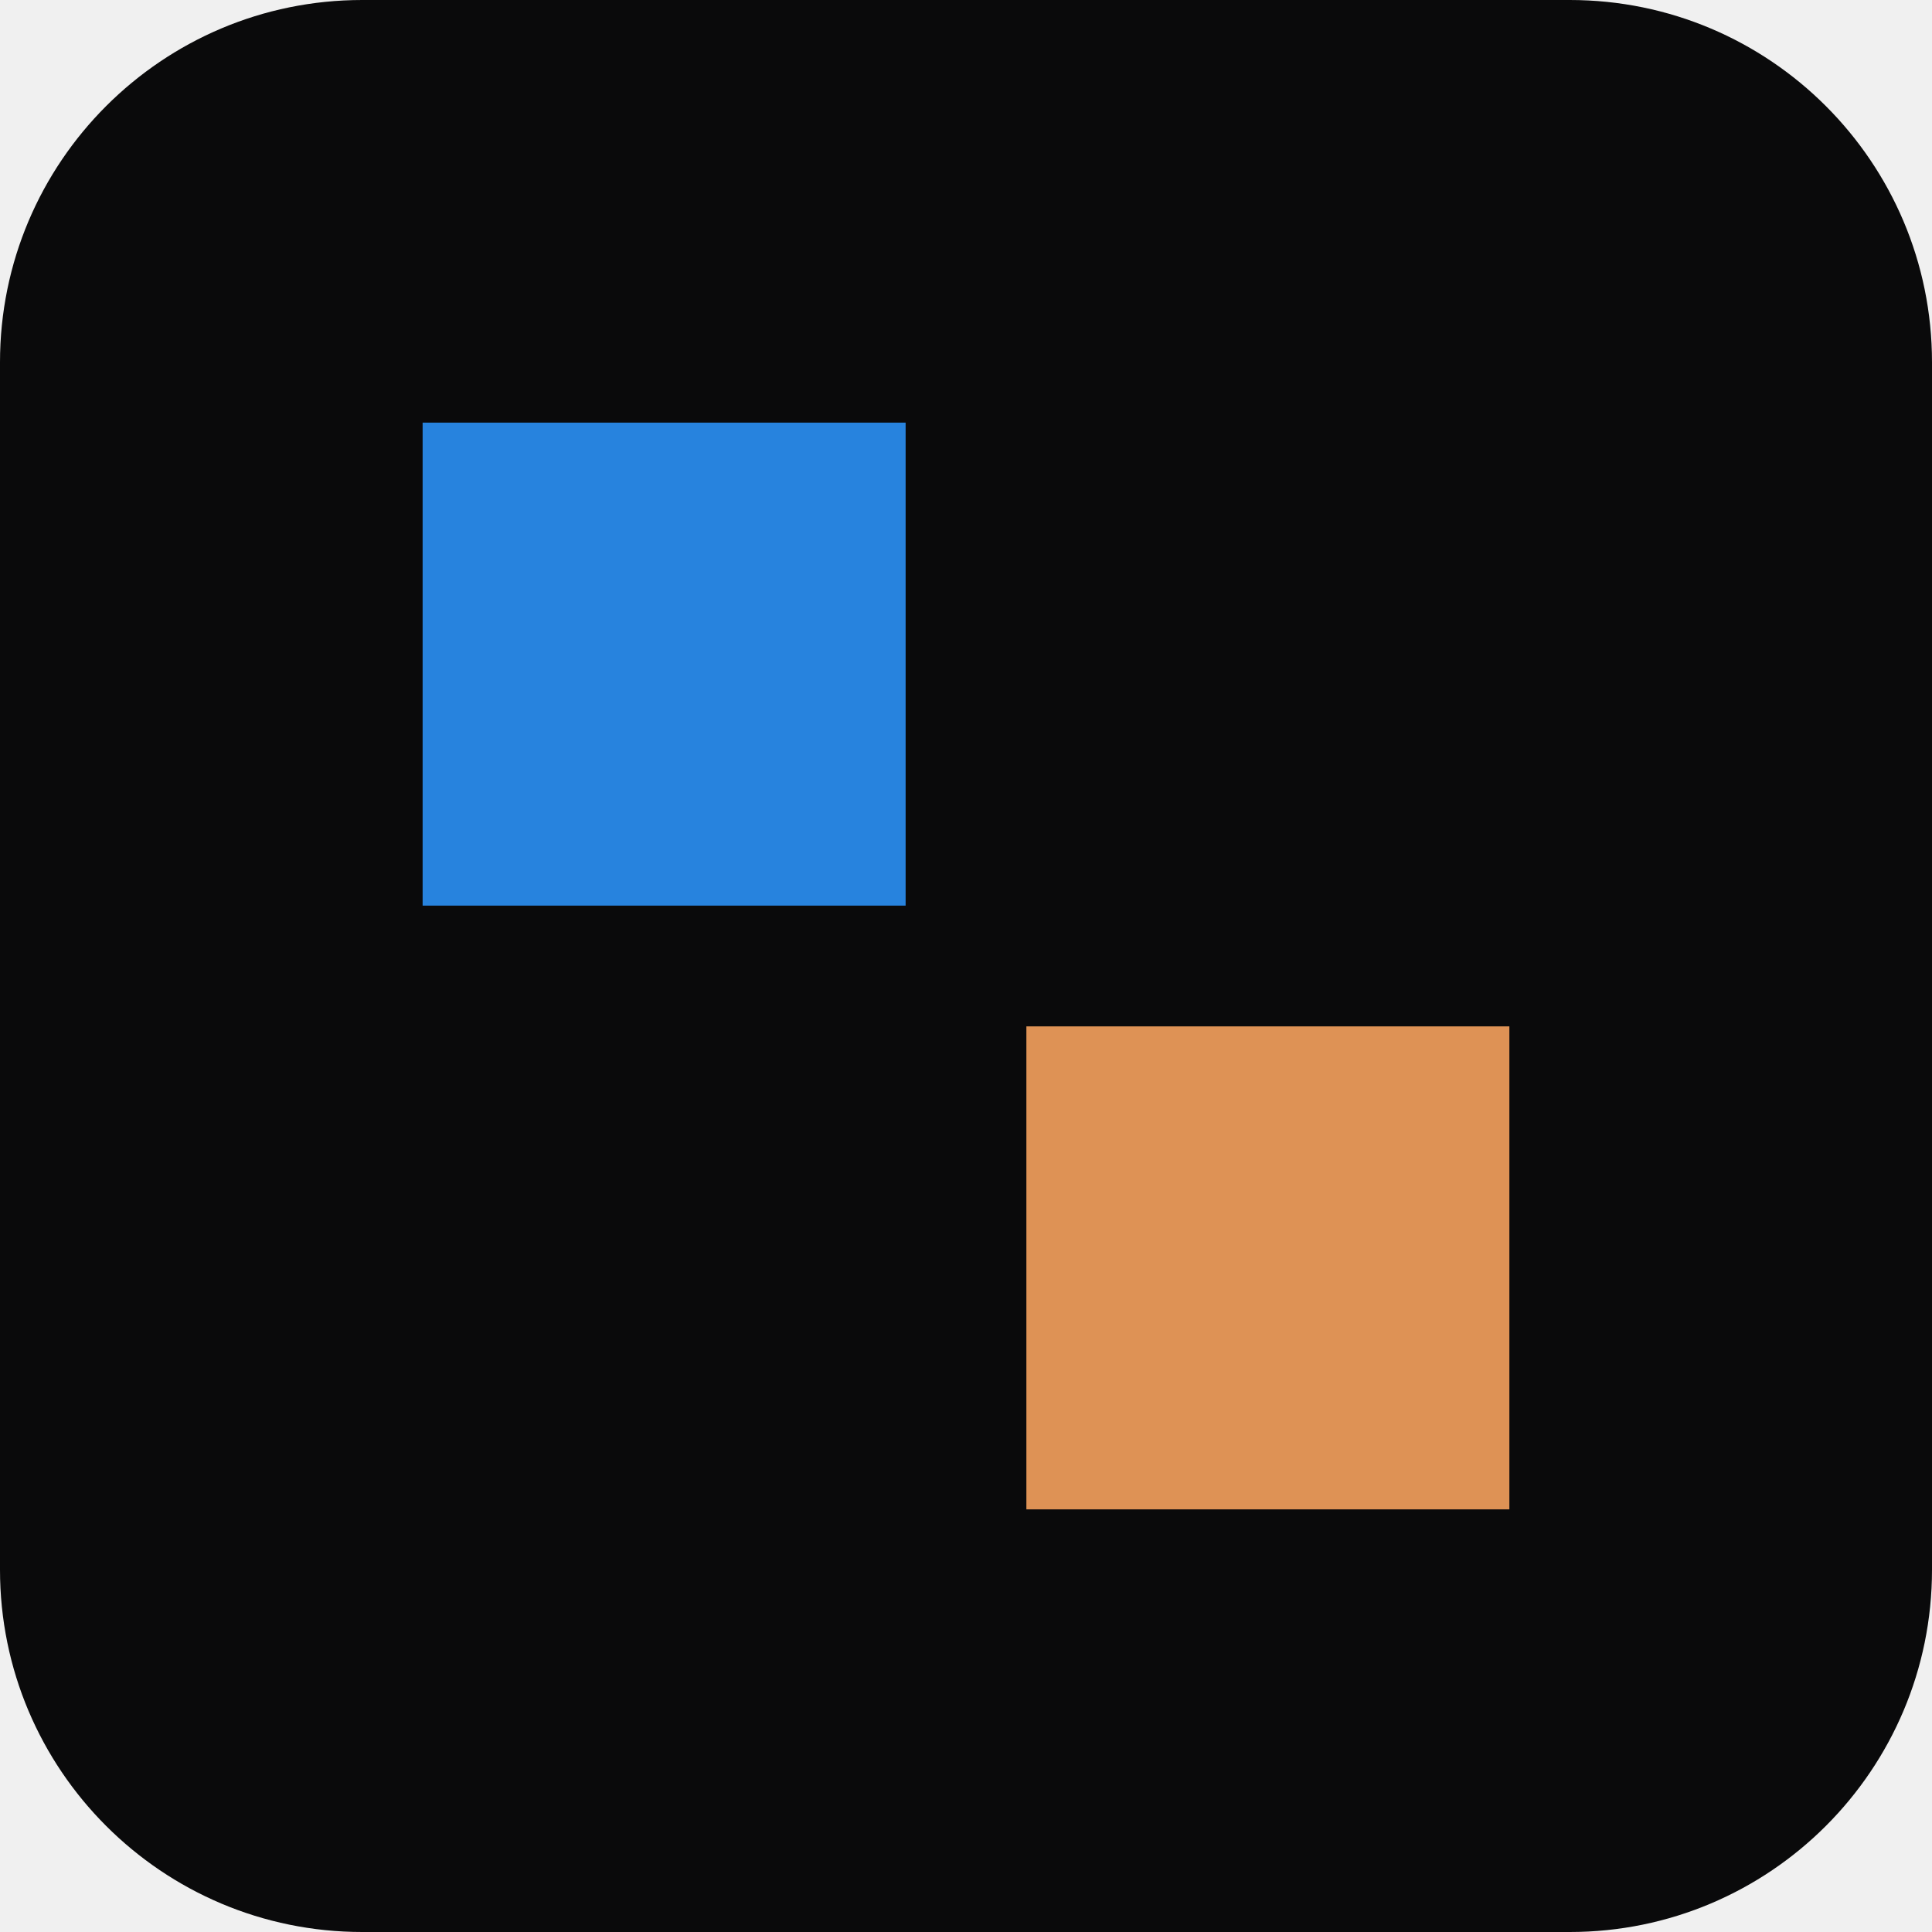
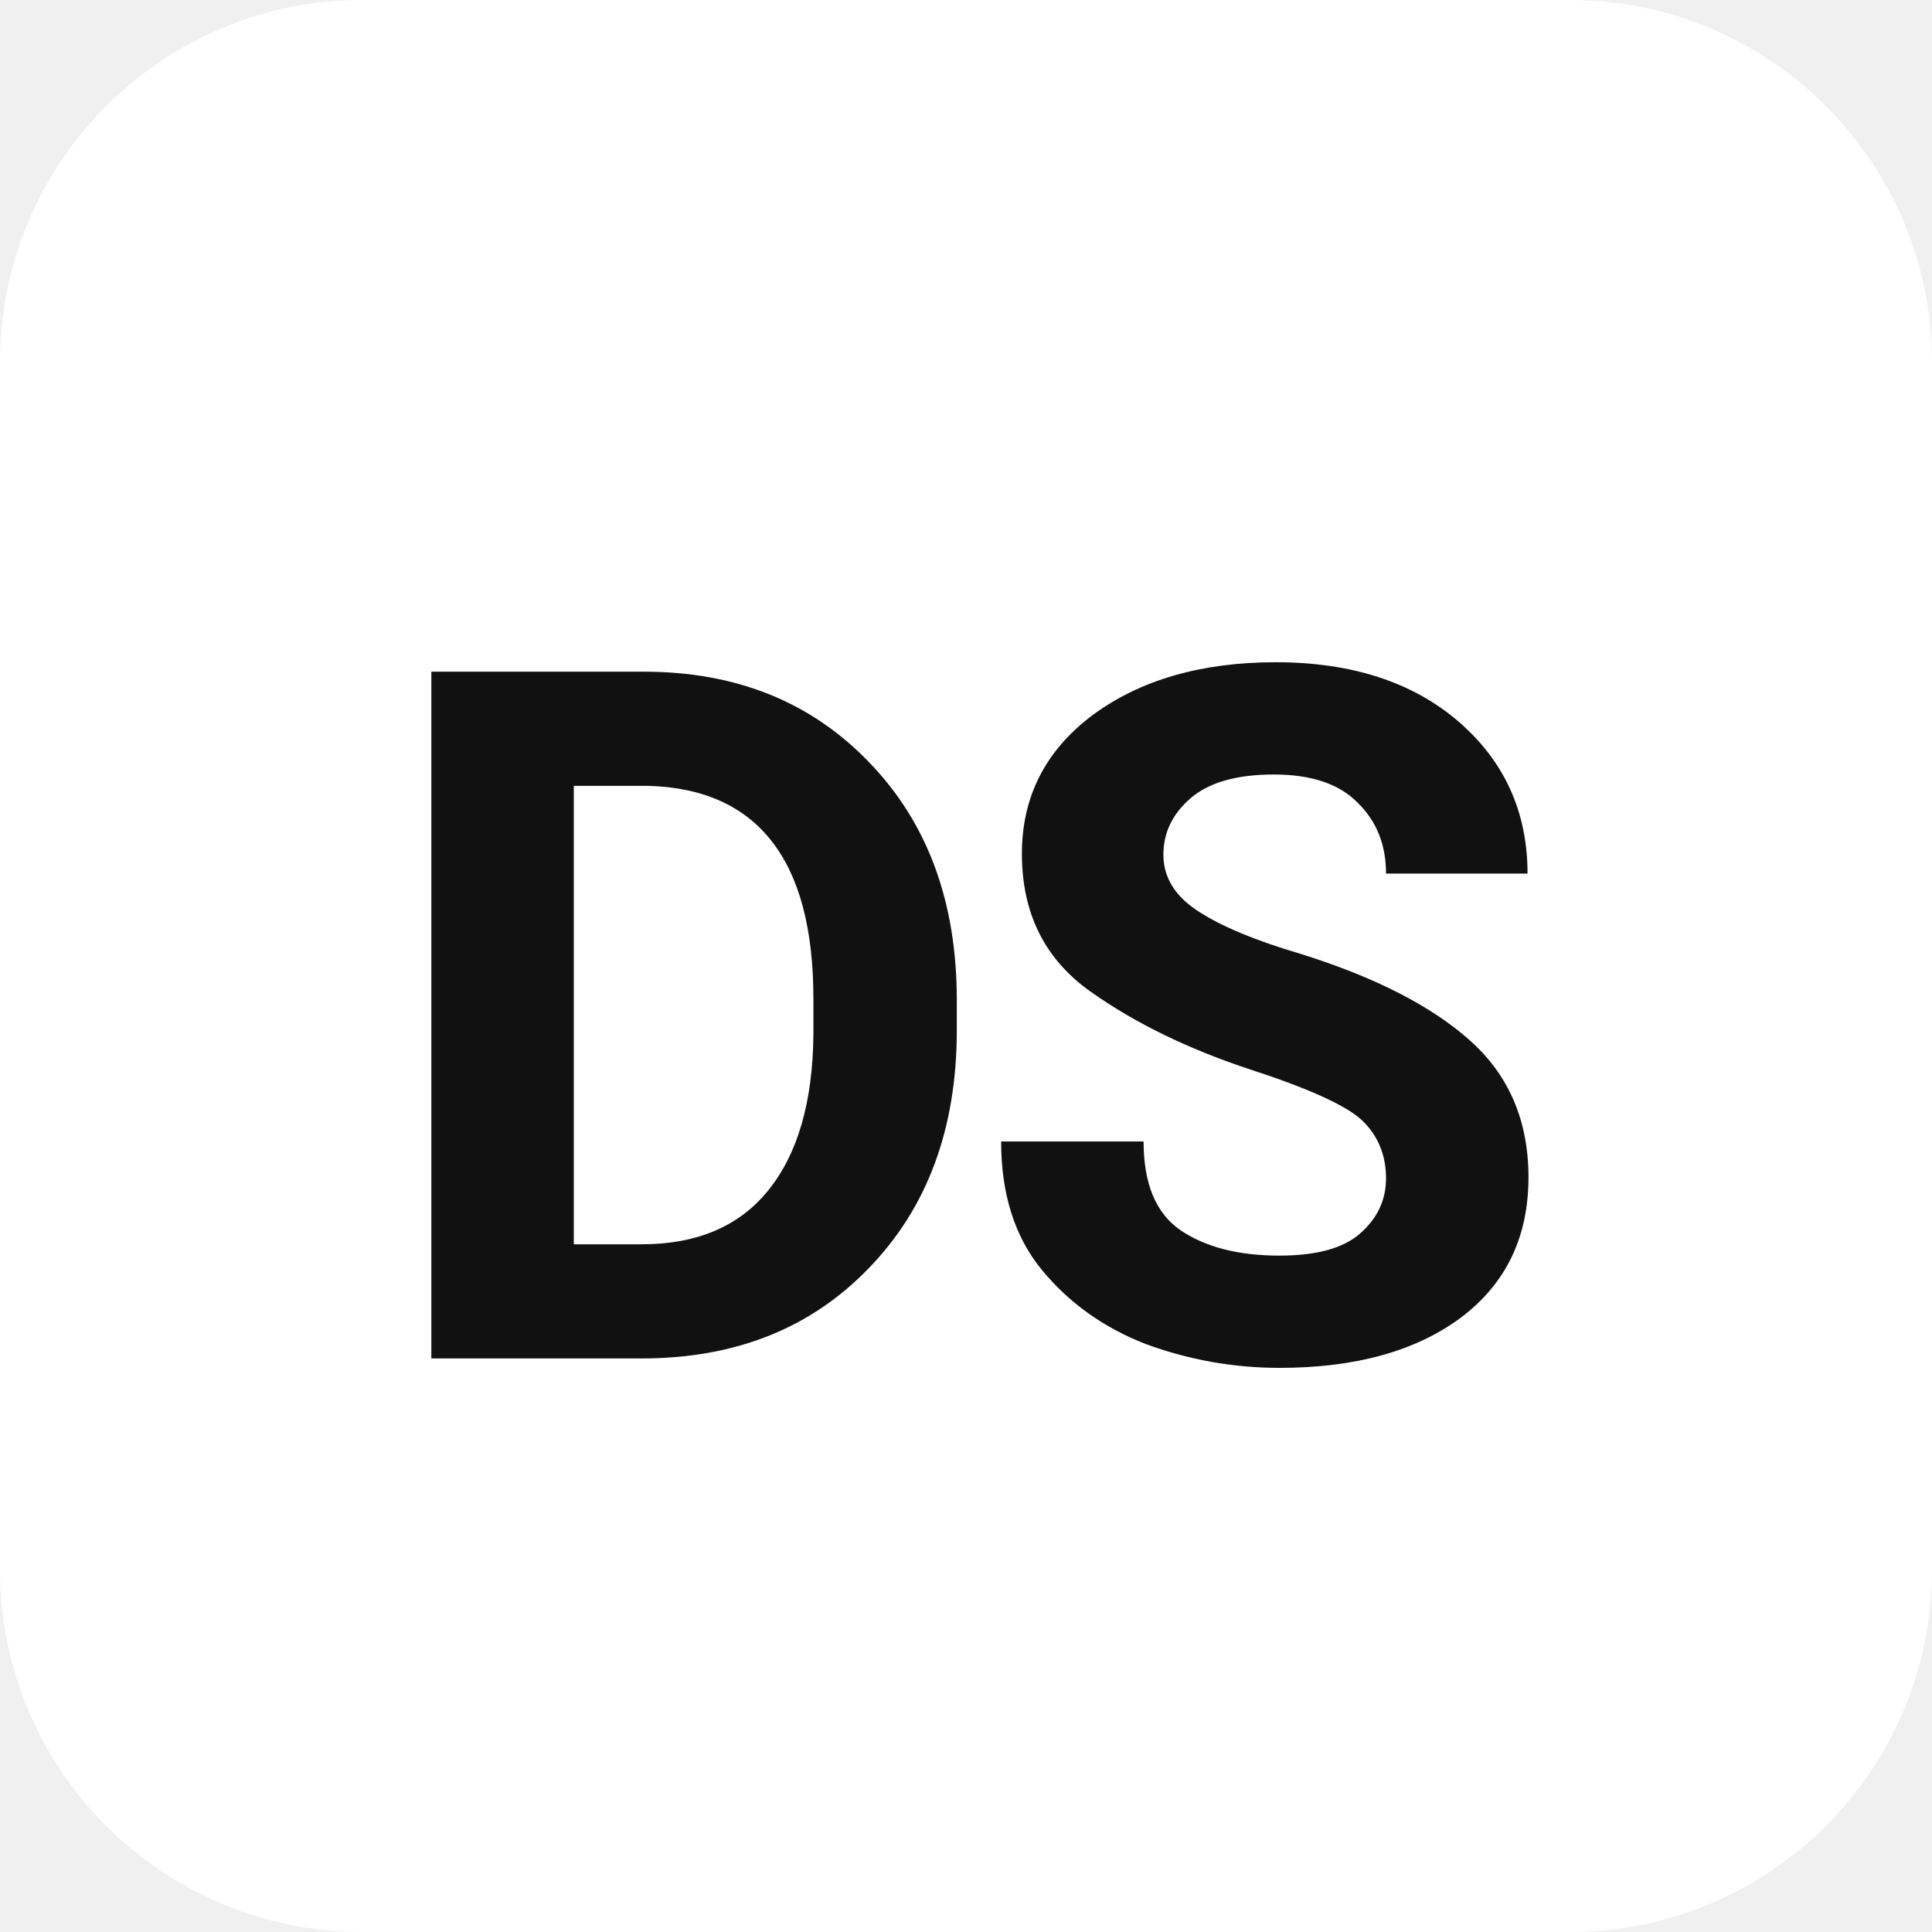
- <svg xmlns="http://www.w3.org/2000/svg" viewBox="0 0 32 32">
-   <rect width="32" height="32" rx="6" fill="#0a0a0b" />
-   <rect x="7" y="7" width="8" height="8" fill="#2783de" />
-   <rect x="17" y="17" width="8" height="8" fill="#de9255" />
+ <svg xmlns="http://www.w3.org/2000/svg" viewBox="0 0 32 32" width="32" height="32">
+   <rect width="32" height="32" rx="6" fill="#ffffff" />
+   <text x="16" y="22.5" font-family="system-ui, -apple-system, BlinkMacSystemFont, 'Segoe UI', Roboto, sans-serif" font-size="16" font-weight="bold" letter-spacing="-0.5" fill="#111111" text-anchor="middle">DS</text>
</svg>
